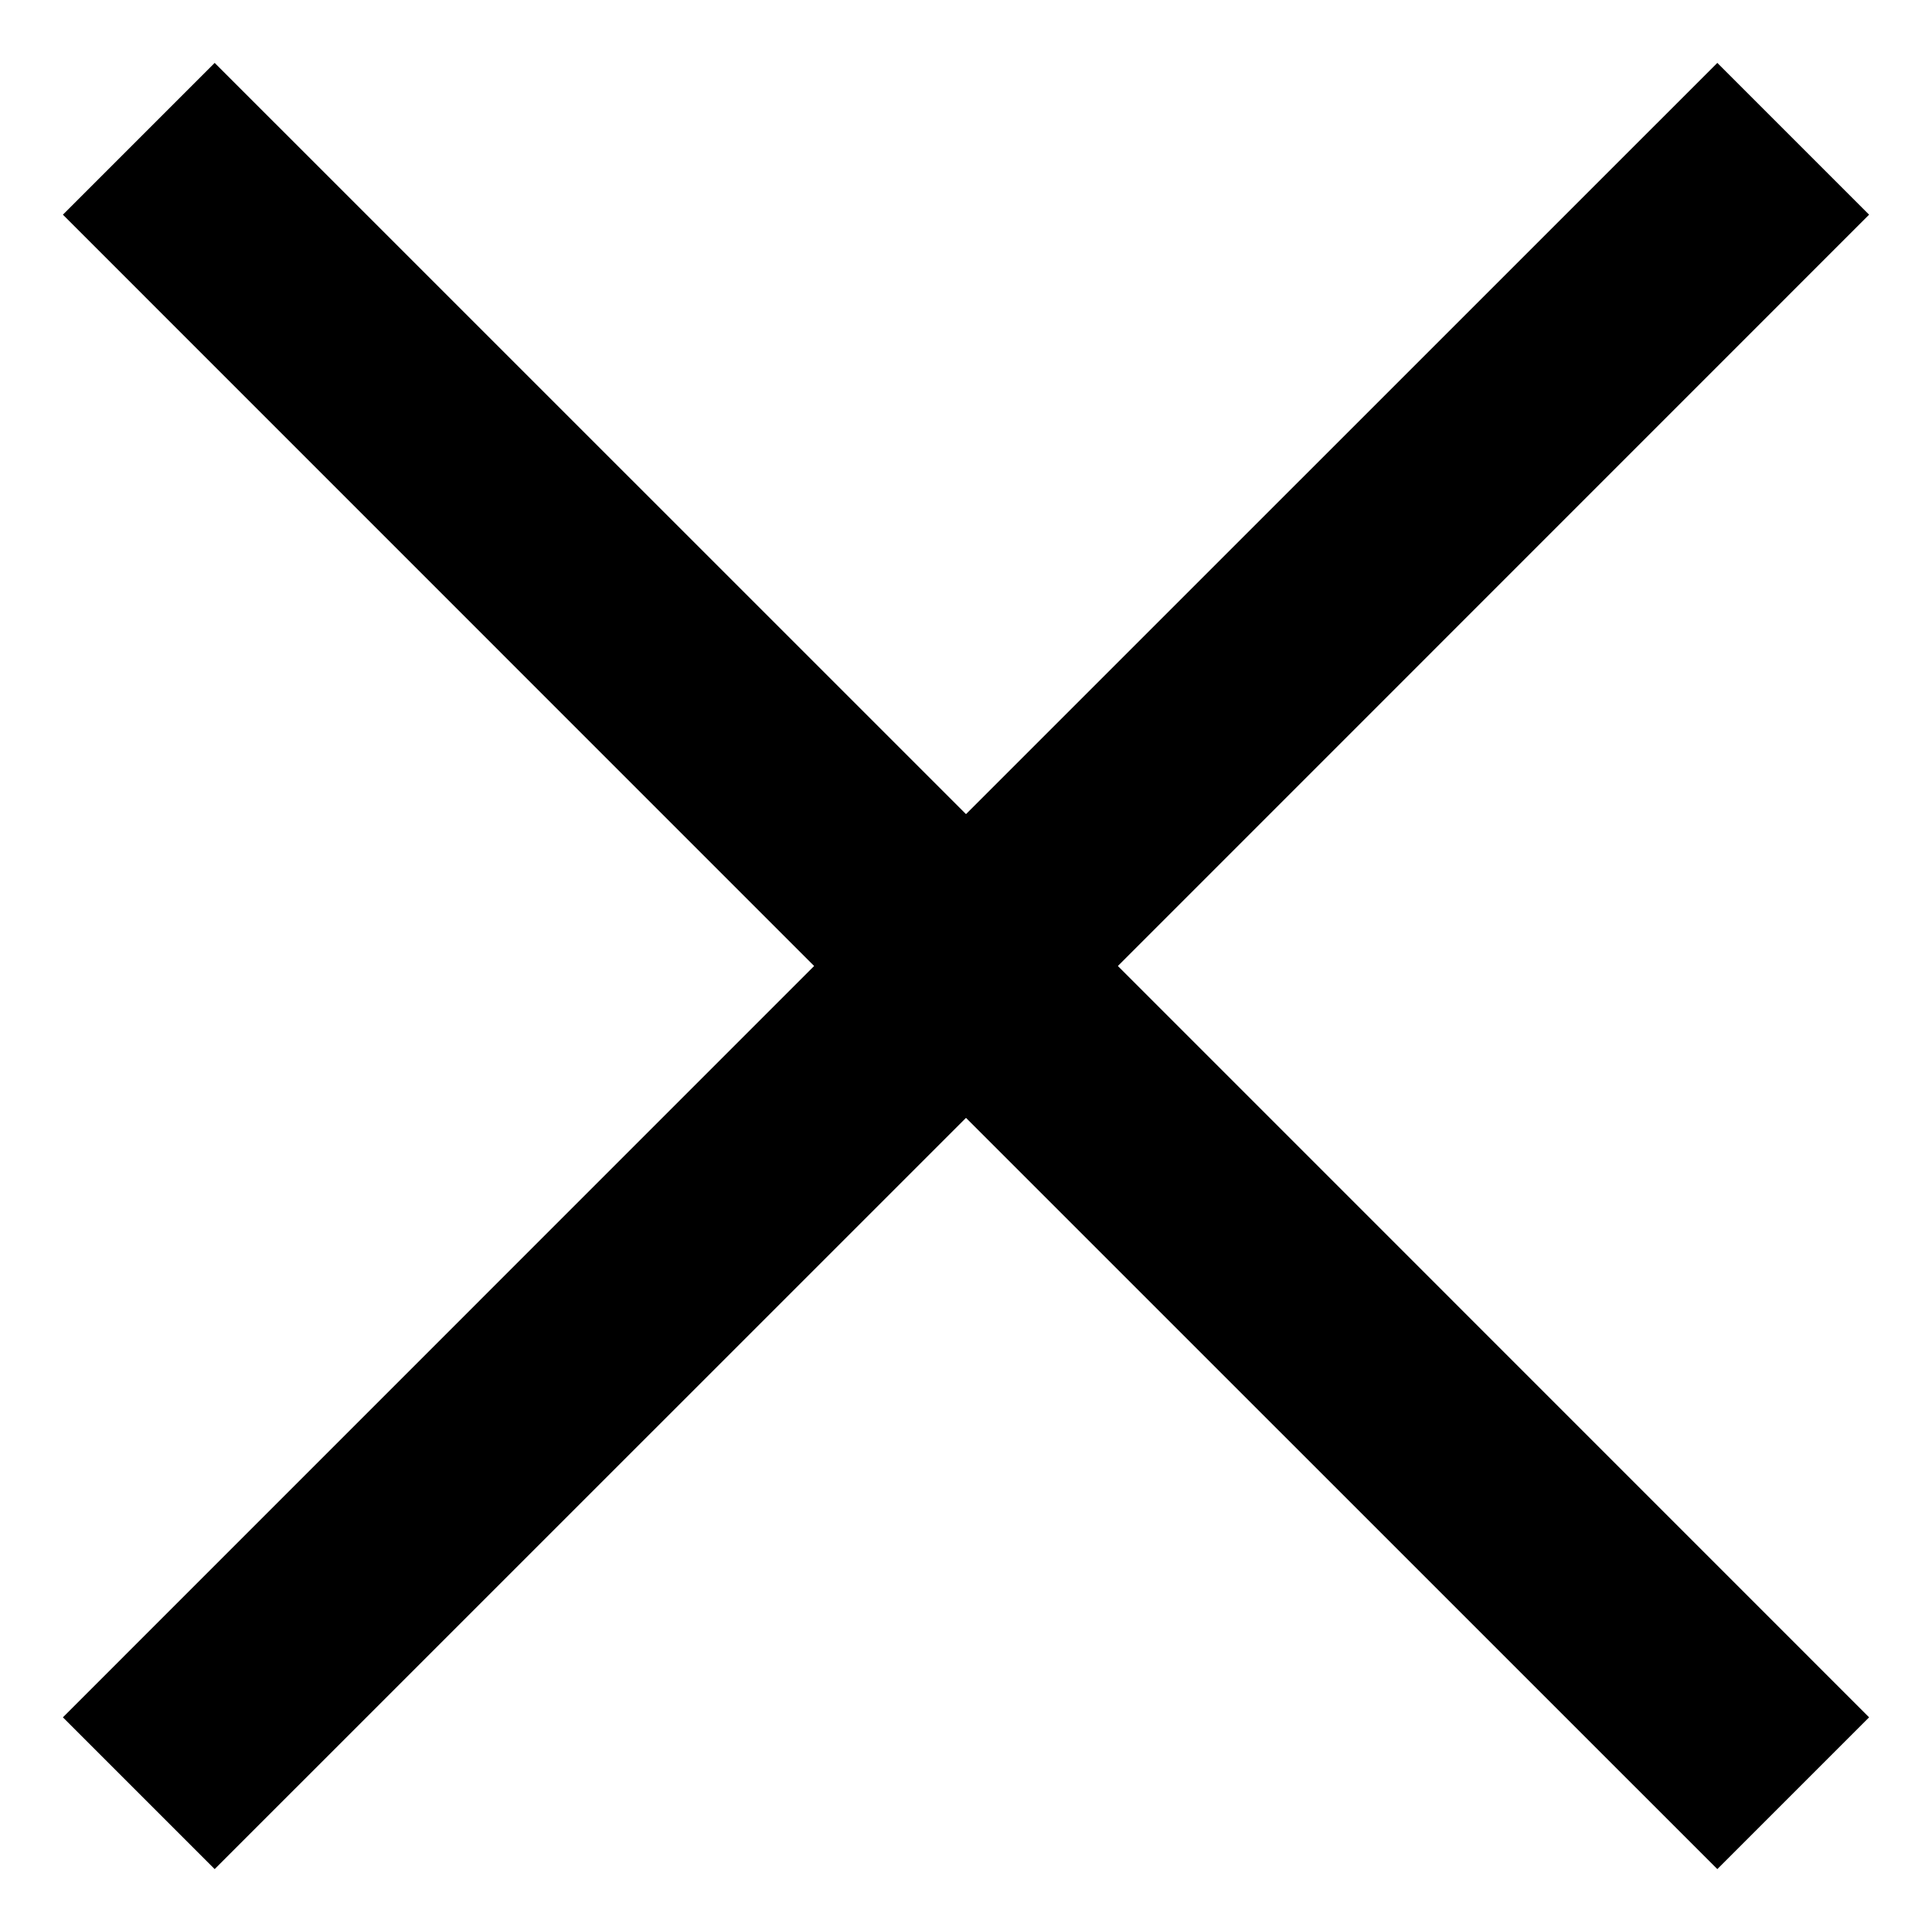
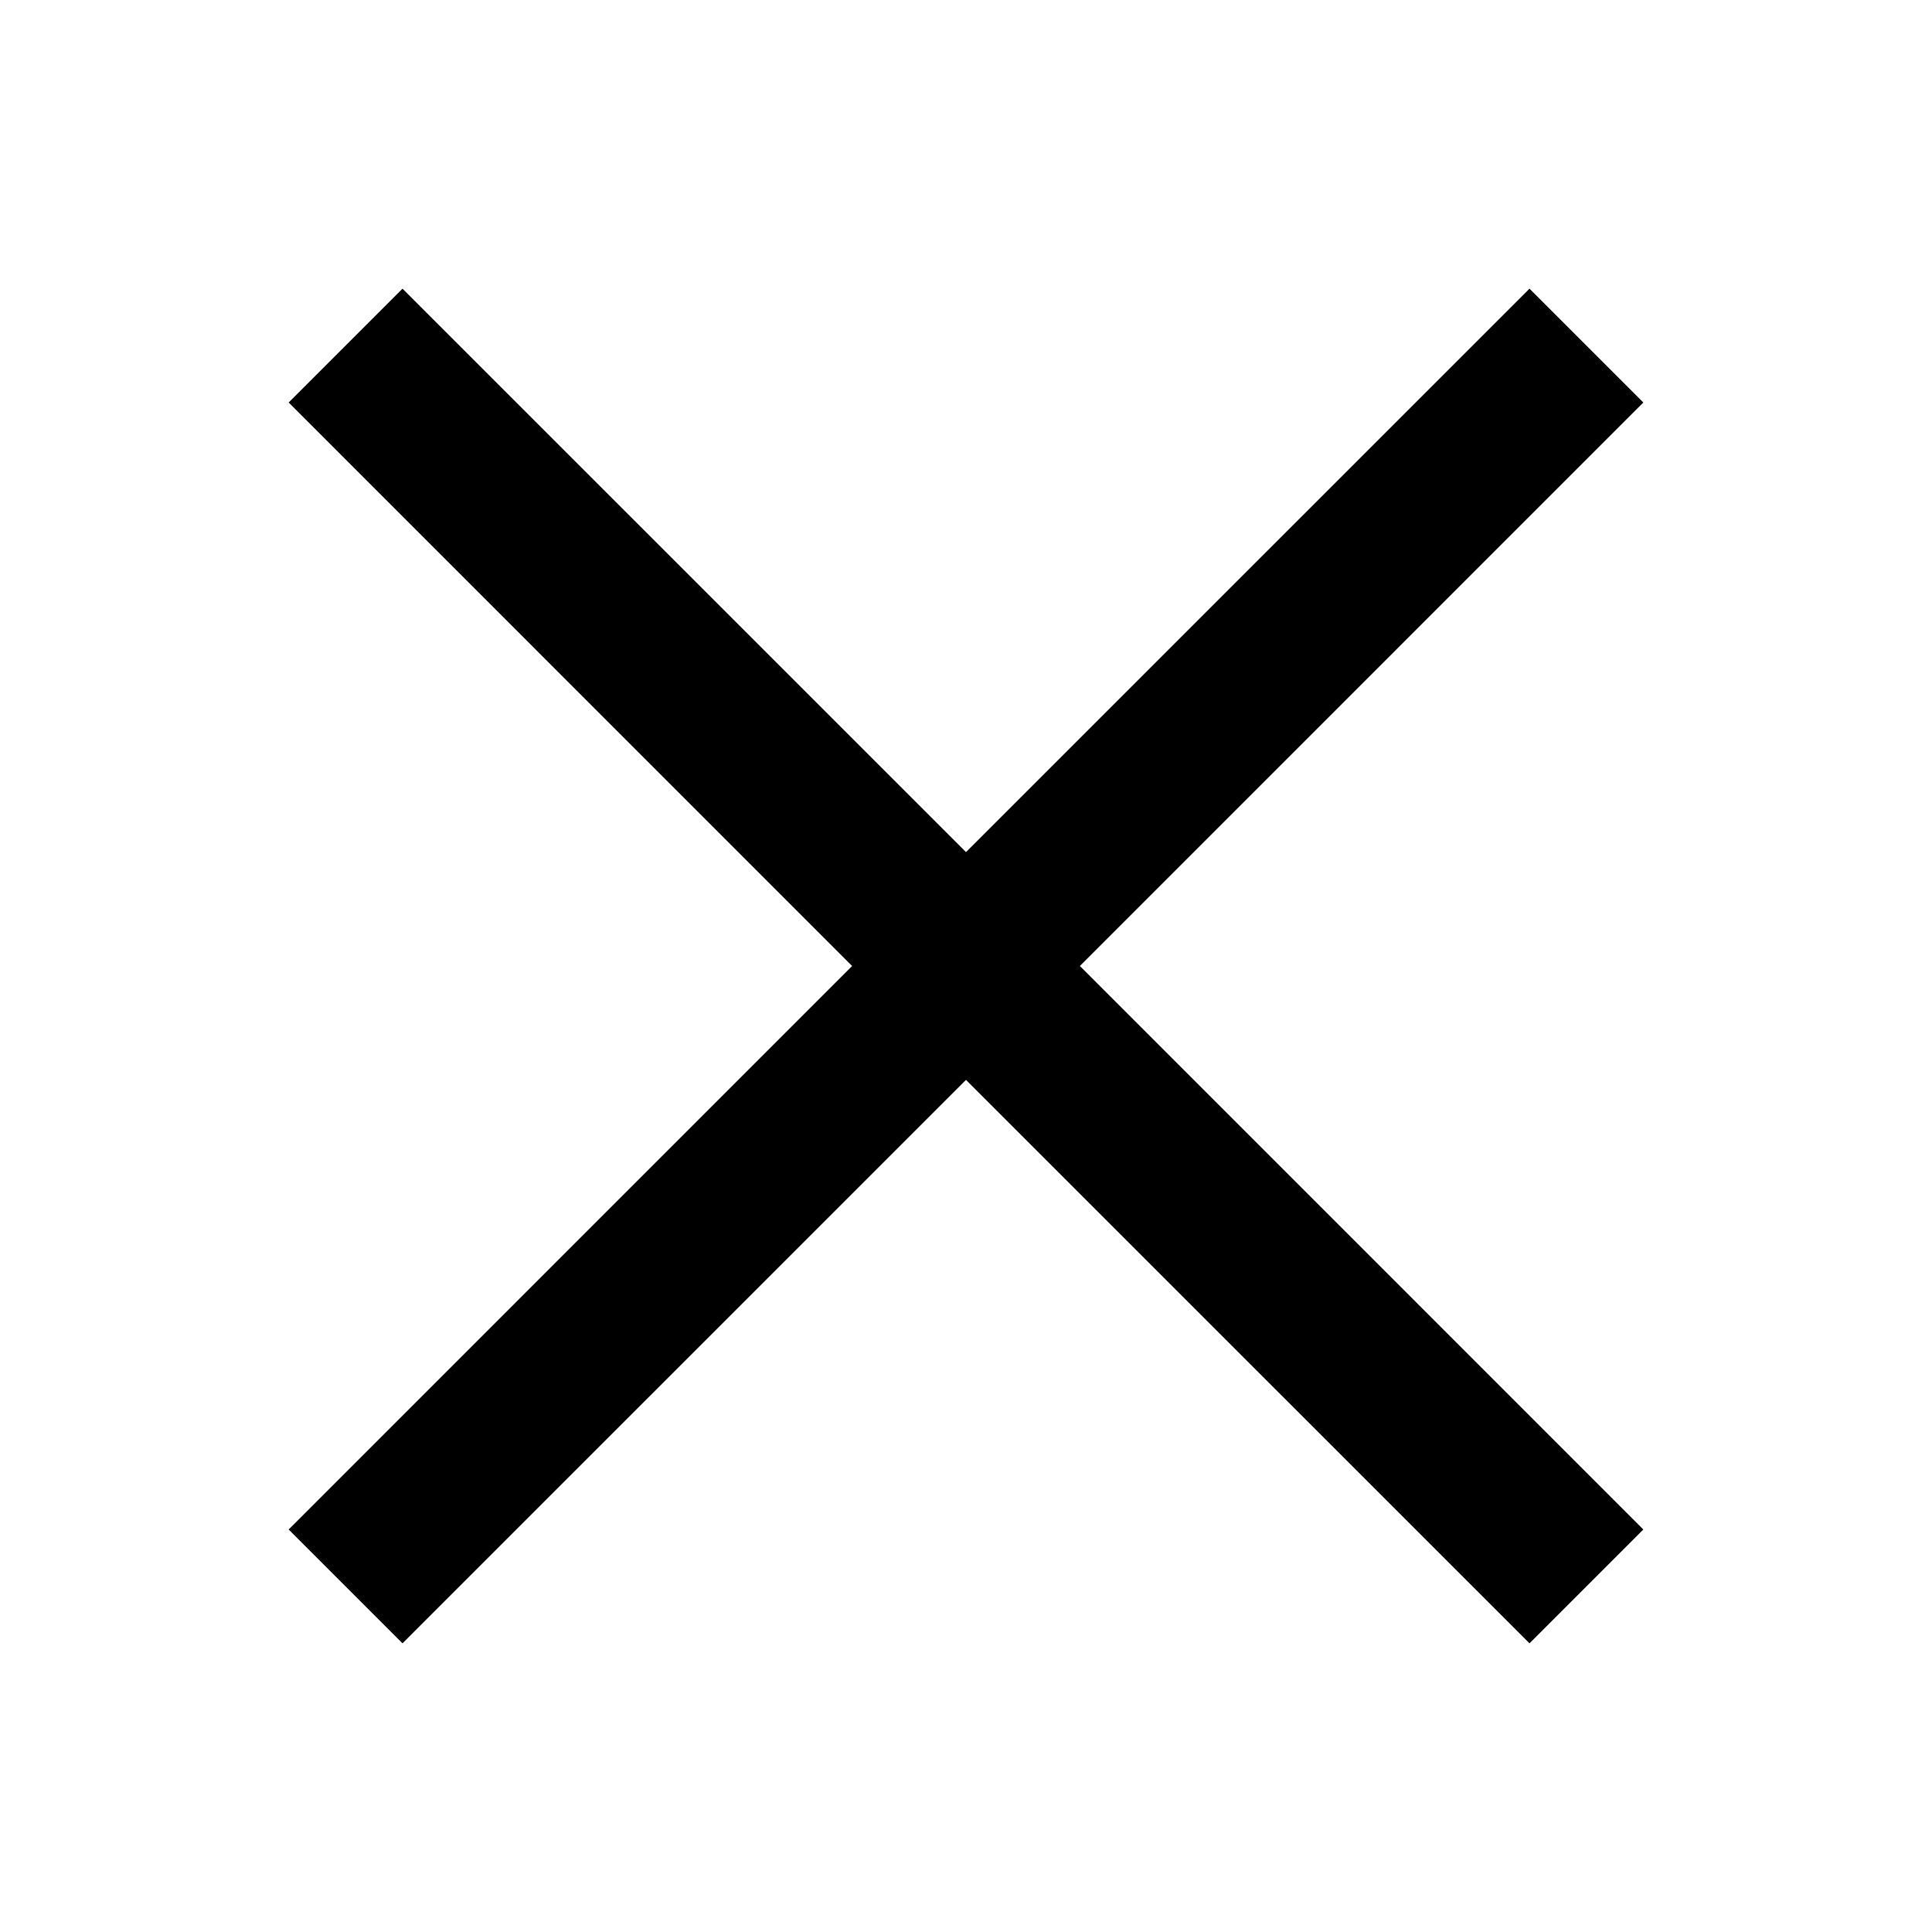
- <svg xmlns="http://www.w3.org/2000/svg" width="18" height="18" viewBox="0 0 18 18">
-   <path d="M16 0.586L17.414 2L10.415 9L17.414 16L16 17.414L9 10.415L2 17.414L0.586 16L7.585 9L0.586 2L2 0.586L9 7.585L16 0.586Z" />
+ <svg xmlns="http://www.w3.org/2000/svg" width="24" height="24" viewBox="0 0 24 24">
+   <path d="M19 3.586L20.414 5L13.415 12L20.414 19L19 20.414L12 13.415L5 20.414L3.586 19L10.585 12L3.586 5L5 3.586L12 10.585L19 3.586Z" />
</svg>
